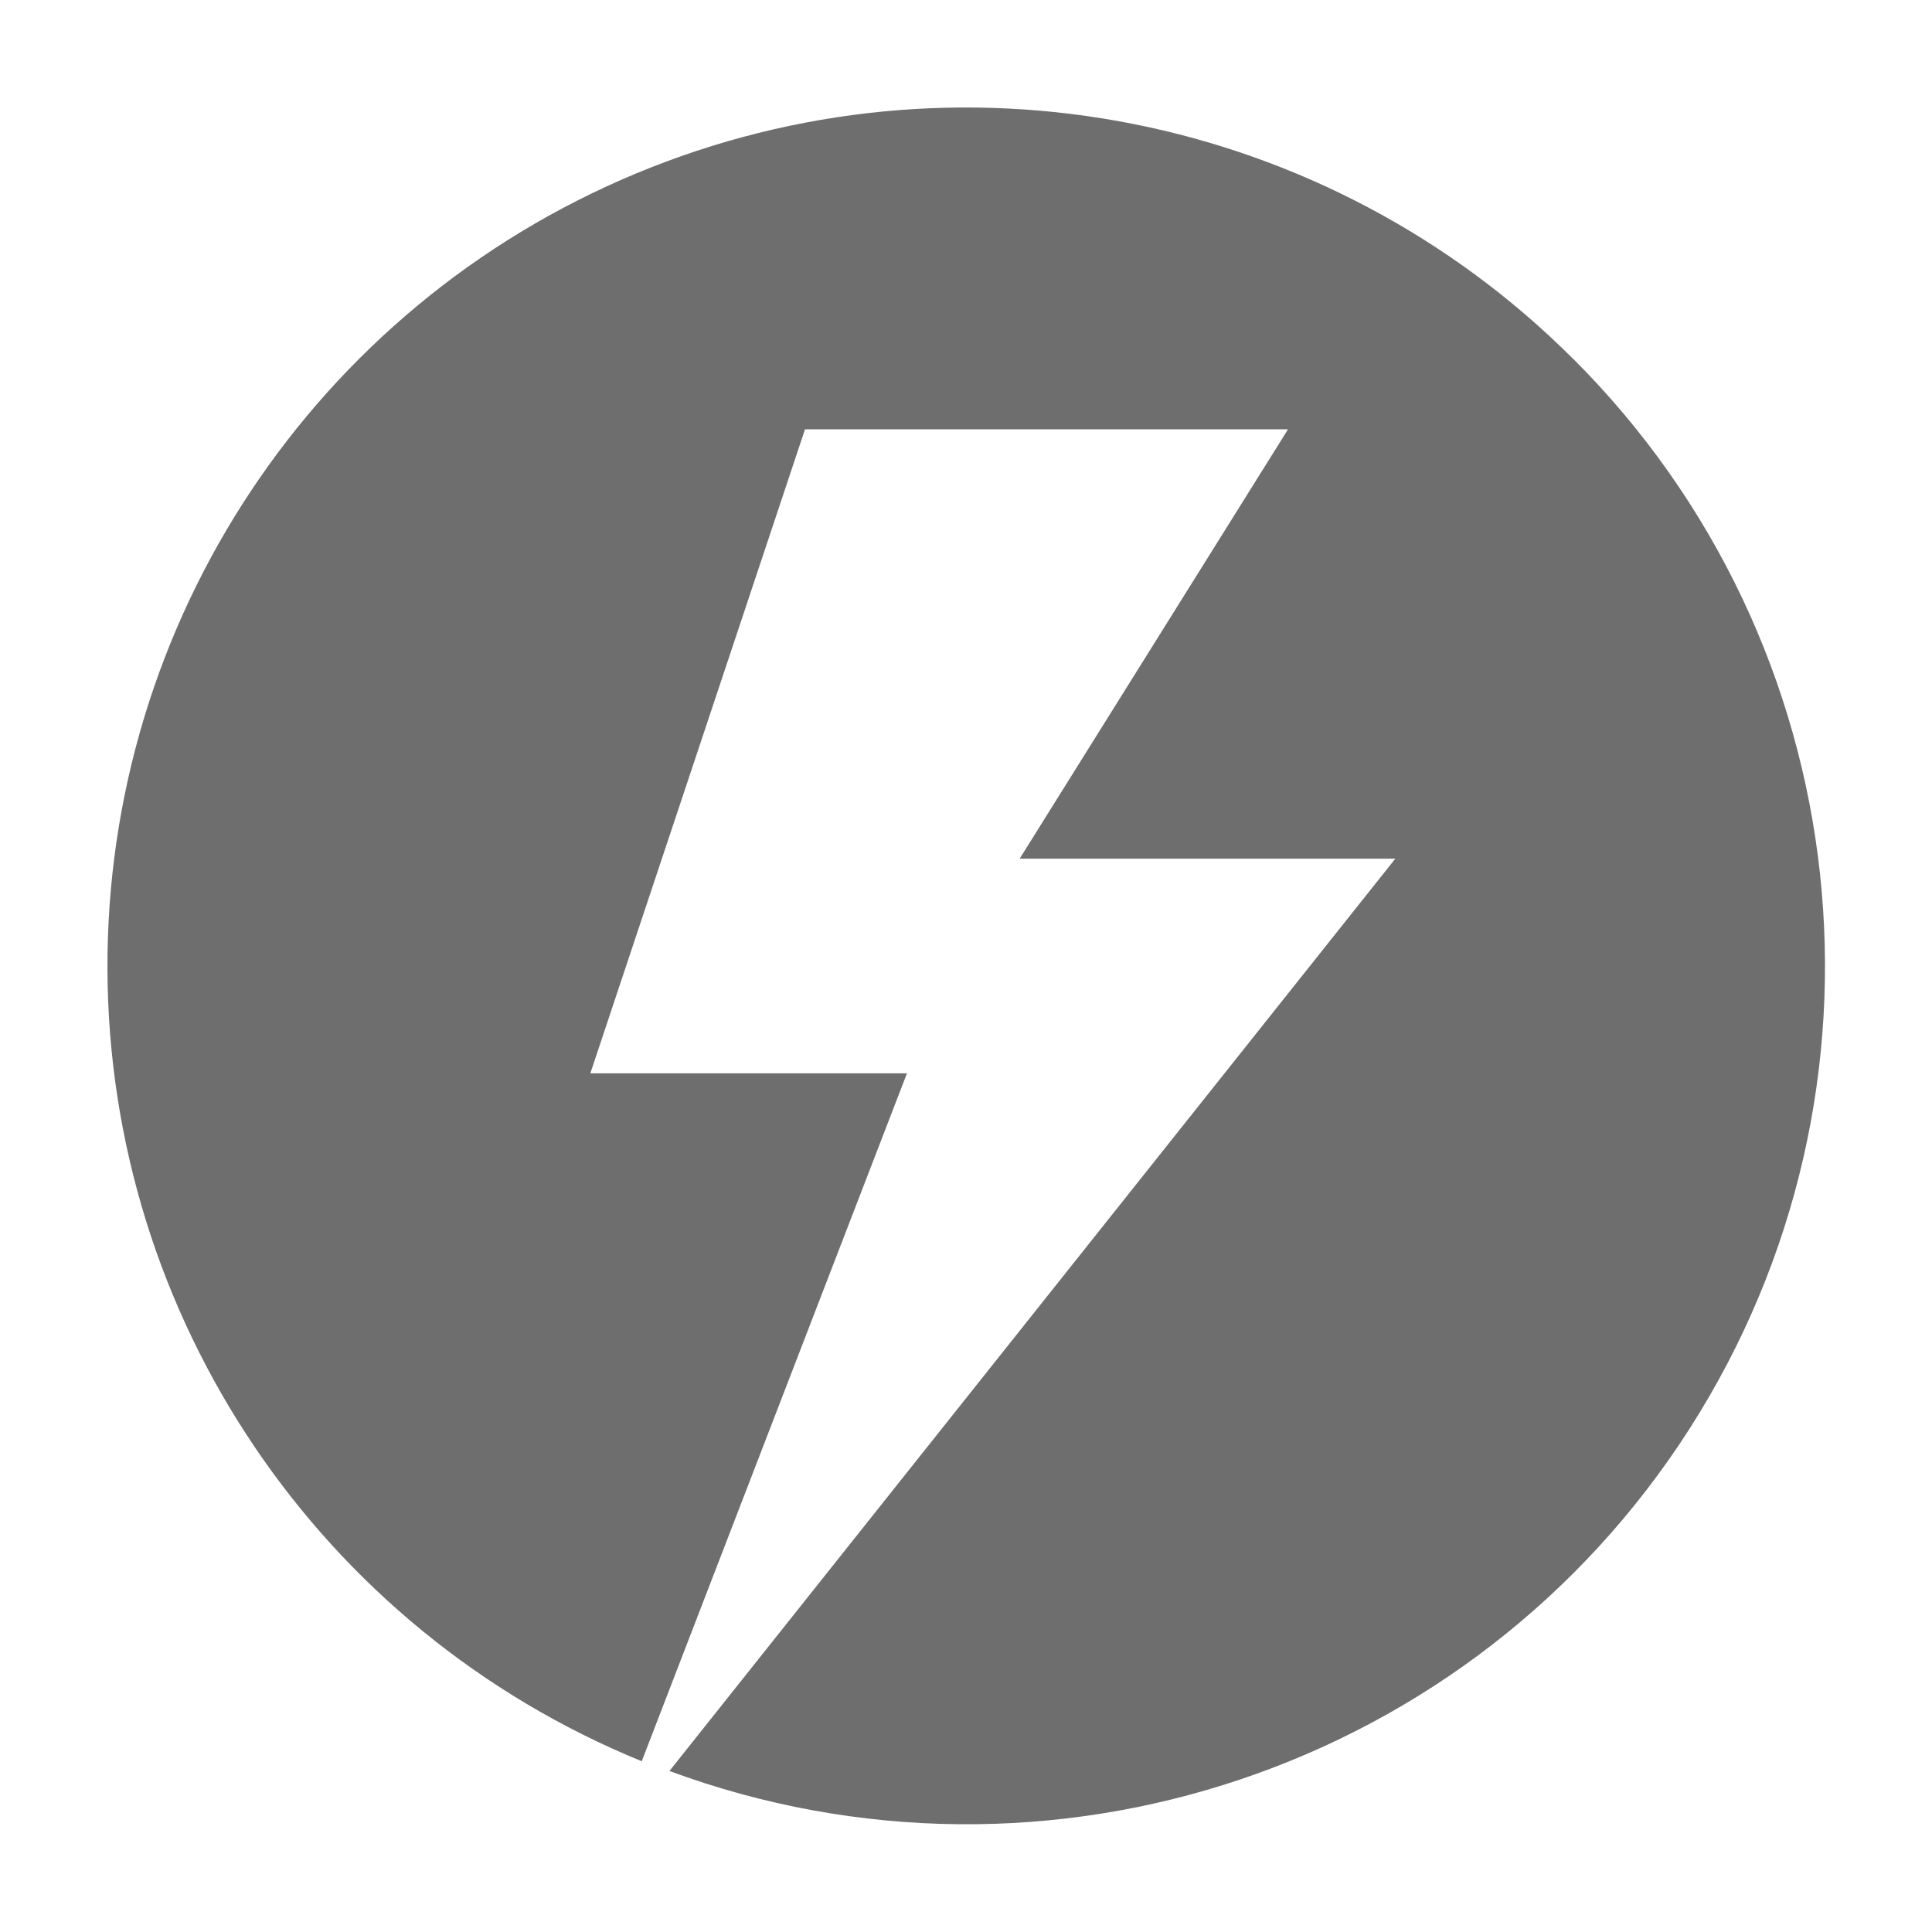
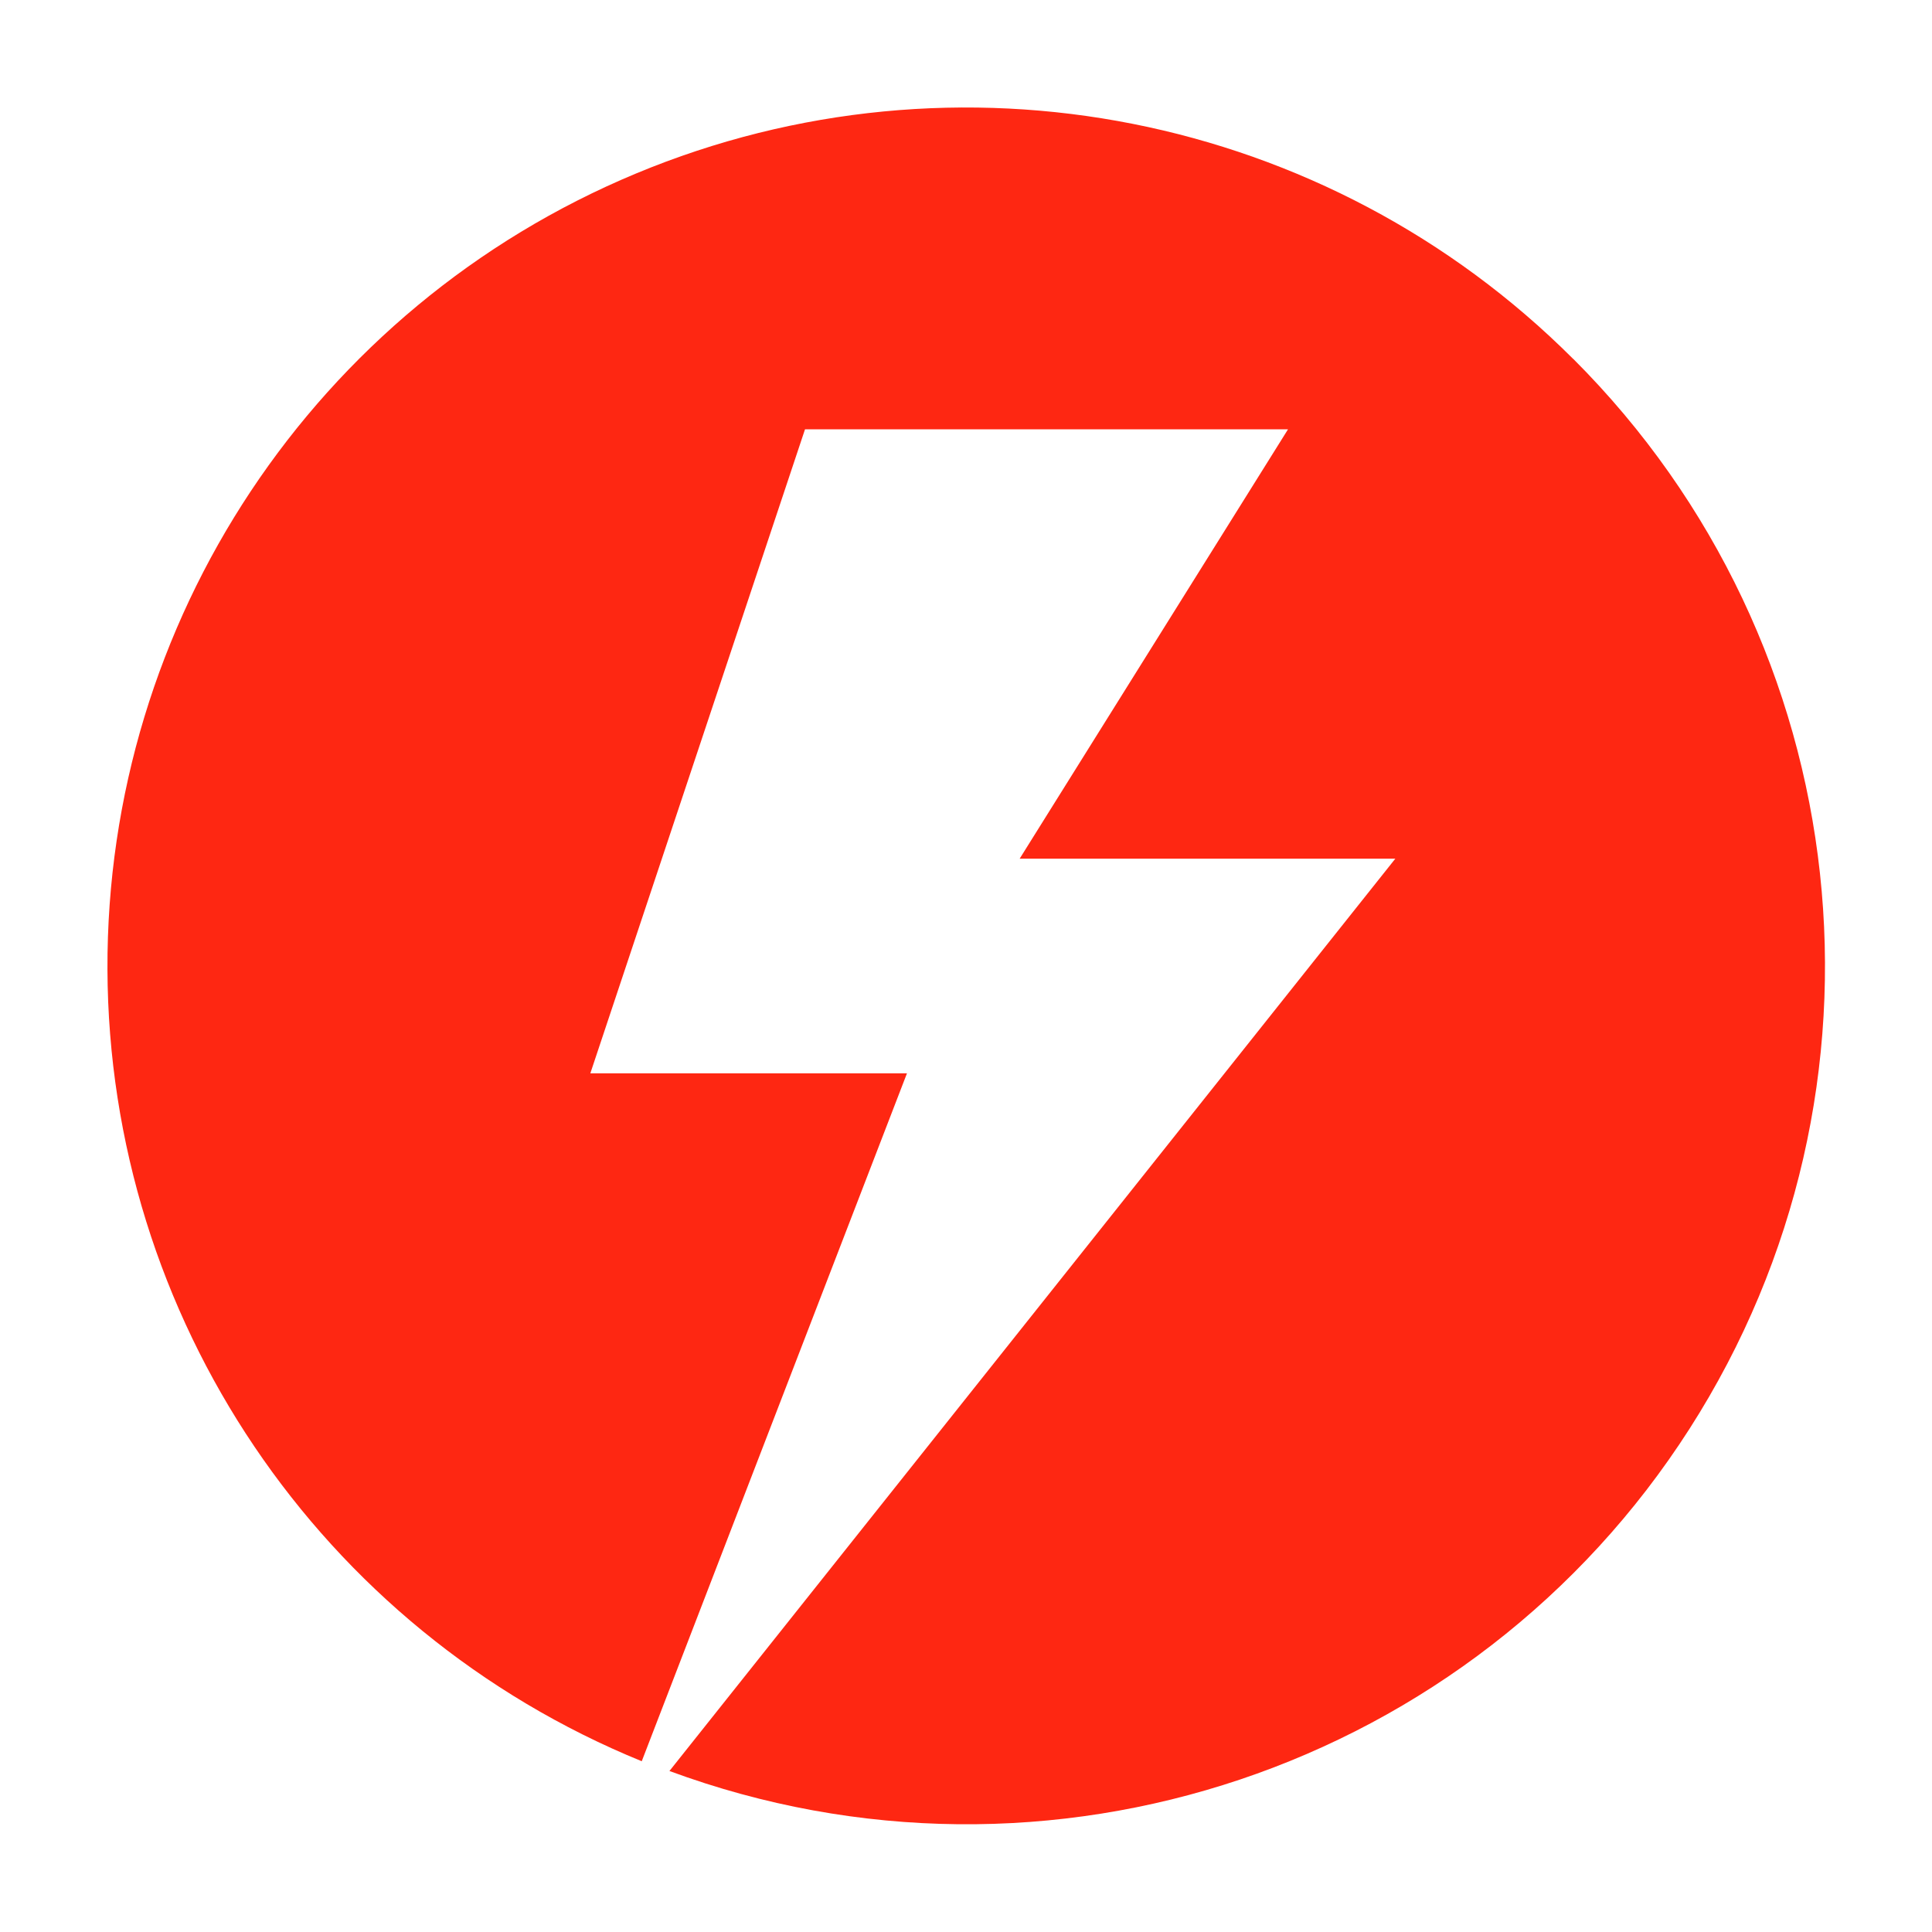
<svg xmlns="http://www.w3.org/2000/svg" height="18" viewBox="0 0 18 18" width="18">
  <defs>
    <style>
      .a {
-         fill: #6E6E6E;
+         fill: #fe2712;
      }
    </style>
  </defs>
  <rect id="Canvas" fill="#ff13dc" opacity="0" width="18" height="18" />
  <path class="a" d="M14.656,3.343A8,8,0,1,0,5.979,16.409L8.45,10H5.5l2-6H12L9.5,8H13L6.237,16.5a7.995,7.995,0,0,0,8.42-13.157Z" />
</svg>
